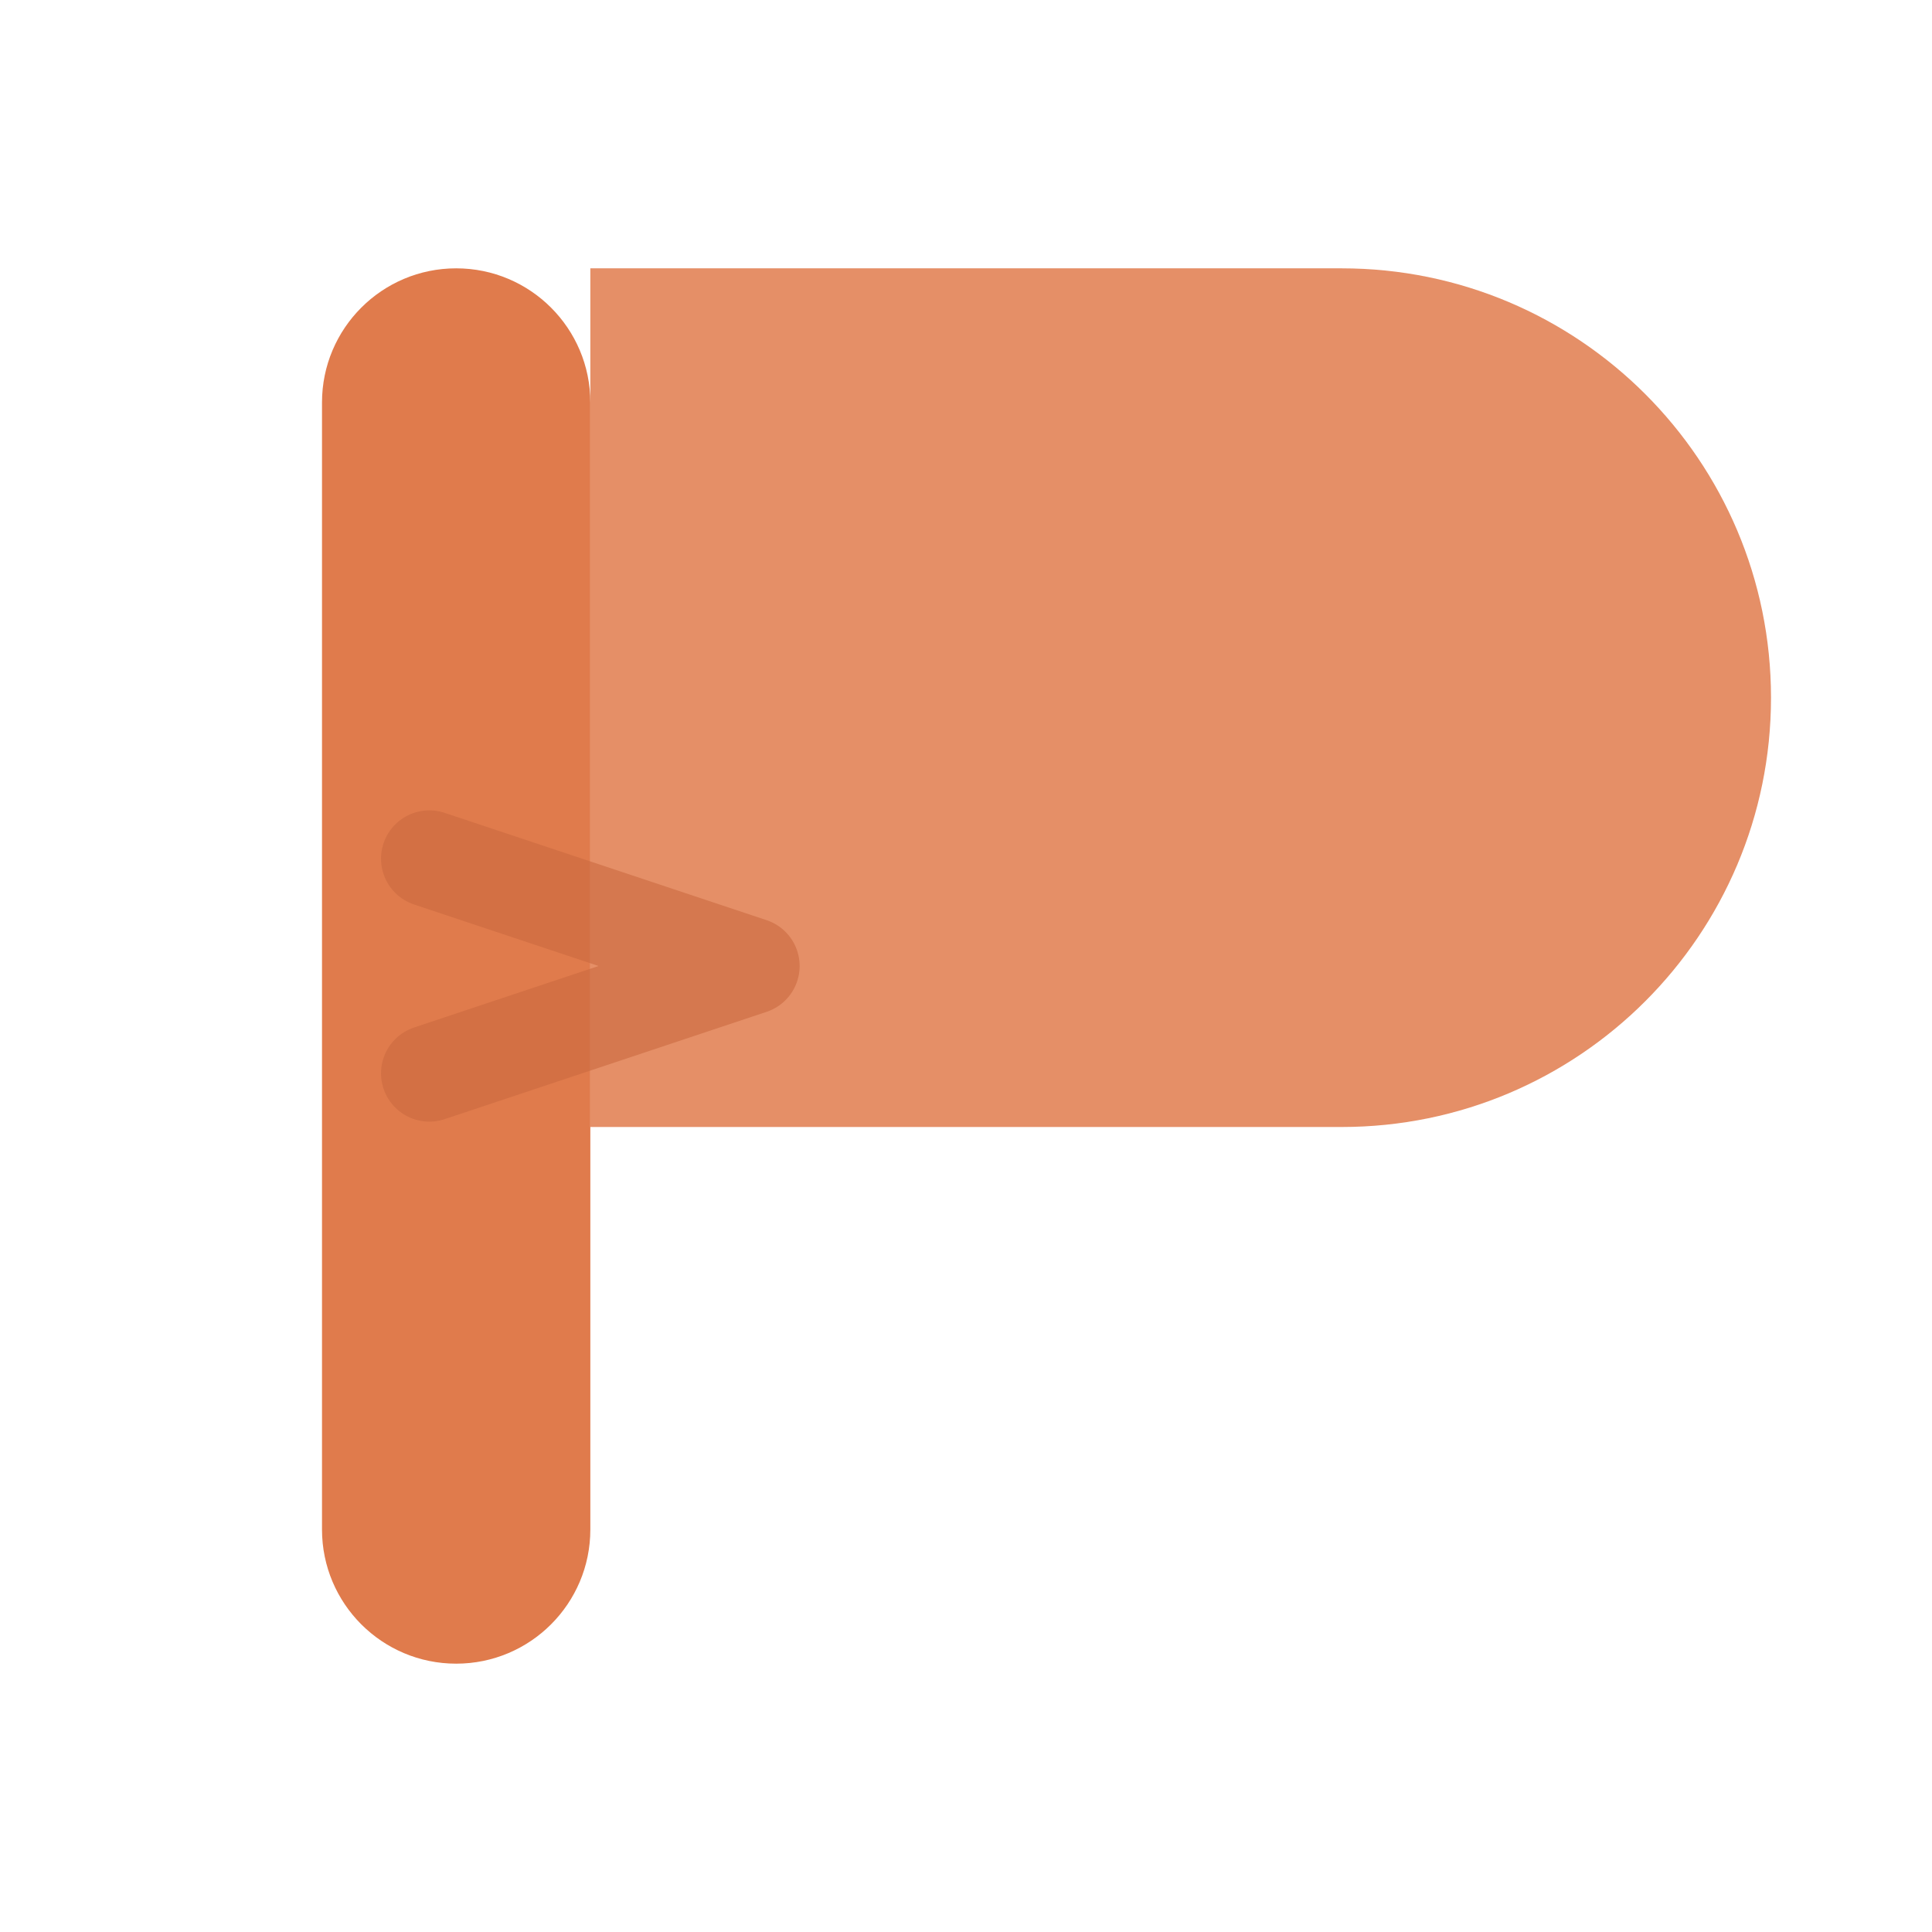
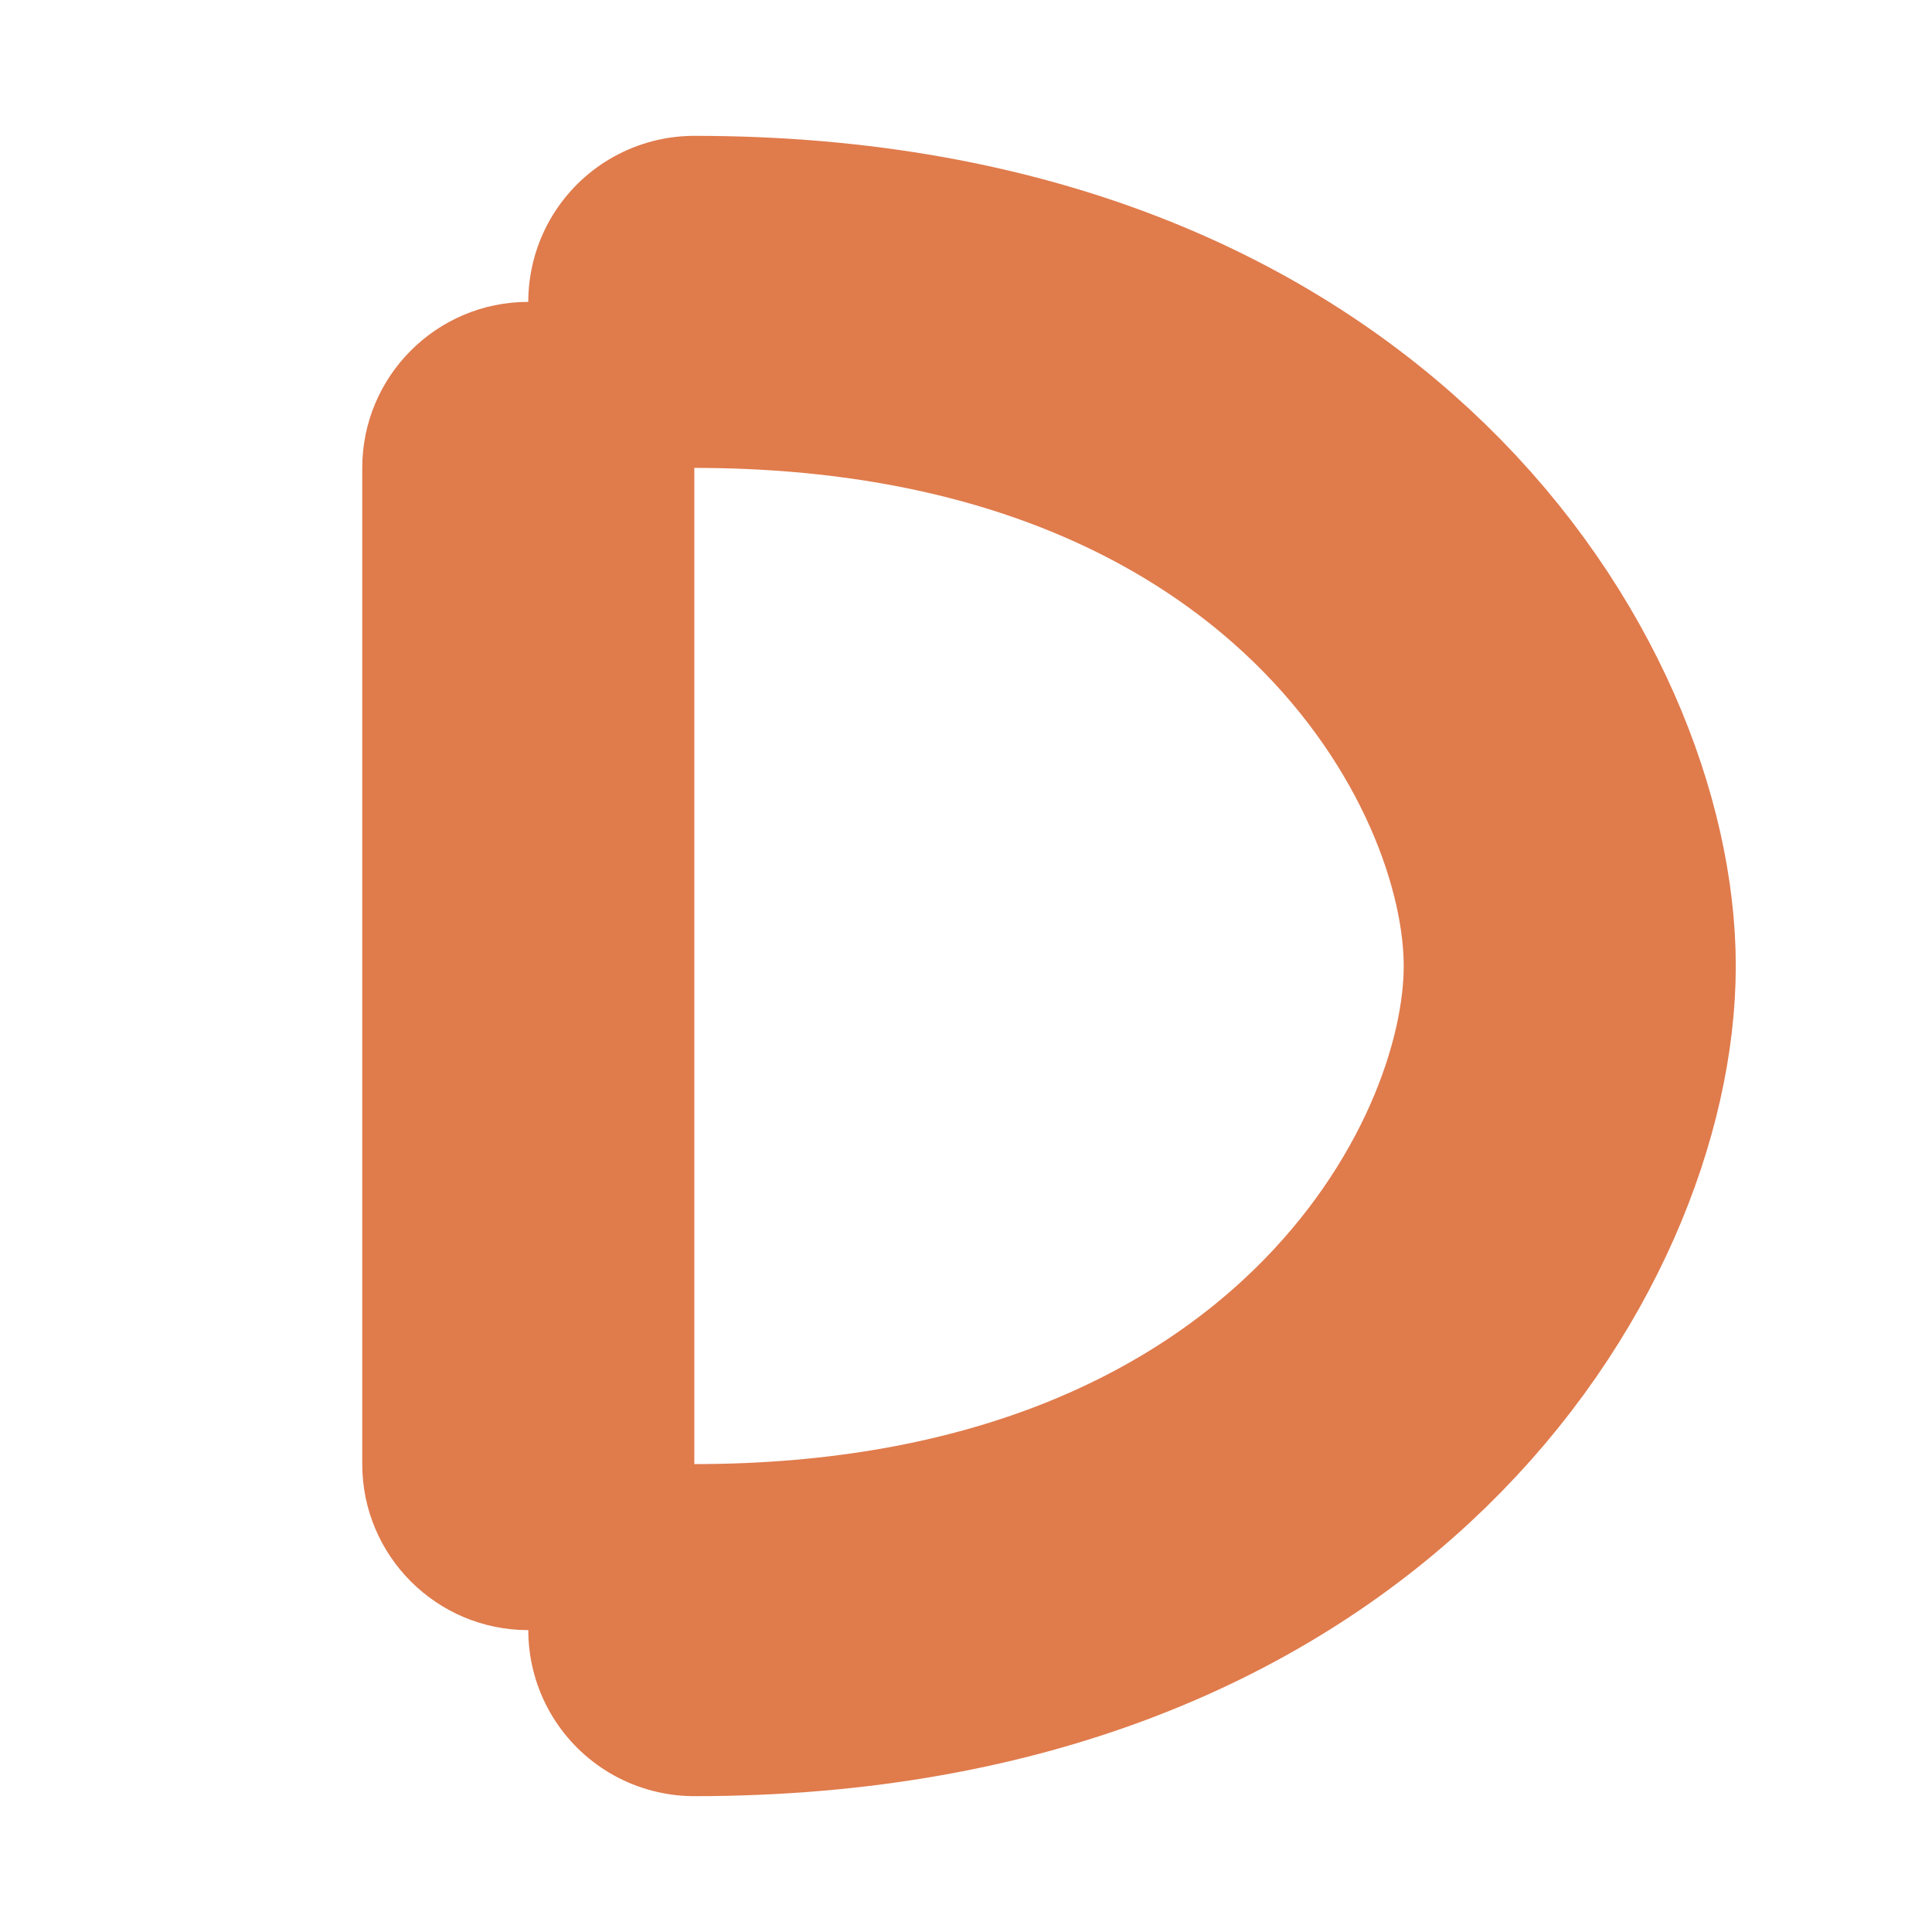
- <svg xmlns="http://www.w3.org/2000/svg" viewBox="0 0 36 36" fill="none">
-   <rect x="6" y="5" width="5" height="26" rx="2.5" fill="#E07B4C" />
-   <path d="M11 5 H25 A8 8 0 0 1 25 21 H11" fill="#E07B4C" opacity="0.85" />
-   <path d="M8 20 L14 18 L8 16" stroke="#C9693F" stroke-width="1.8" stroke-linecap="round" stroke-linejoin="round" opacity="0.6" />
+ <svg xmlns="http://www.w3.org/2000/svg" viewBox="0 0 32 32" fill="none">
+   <rect x="6" y="5" width="5.5" height="22" rx="2.75" fill="#E07B4C" />
+   <path d="M 11.5 5 C 22 5 26 12 26 16 C 26 20 22 27 11.5 27" stroke="#E07B4C" stroke-width="5.5" stroke-linecap="round" fill="none" />
</svg>
